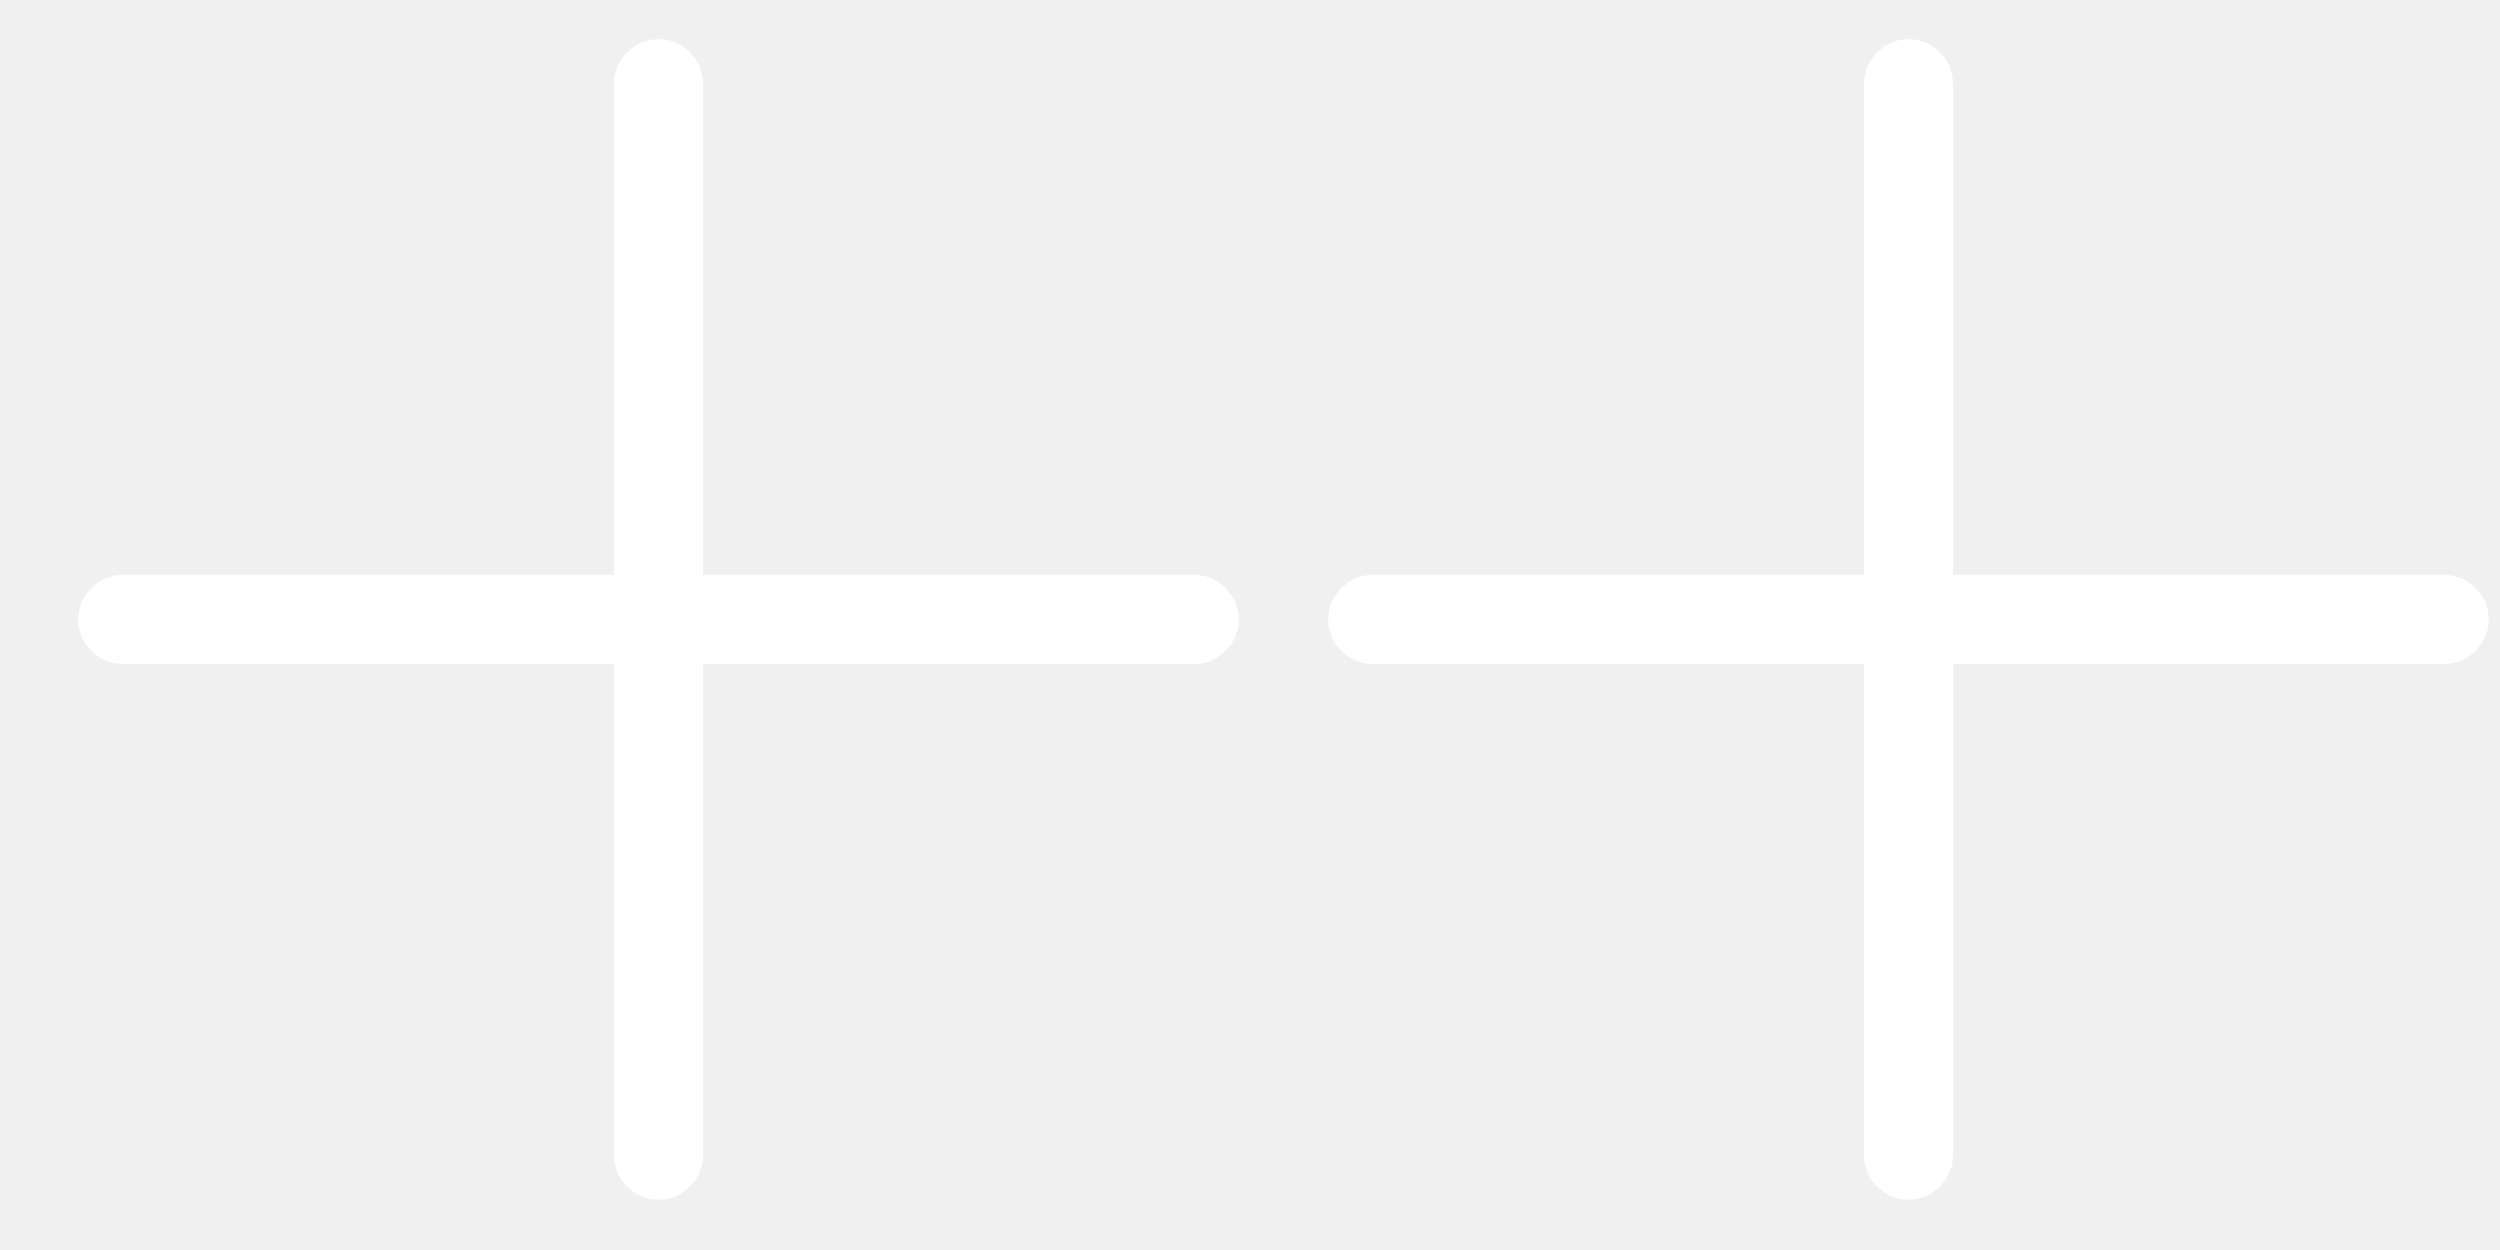
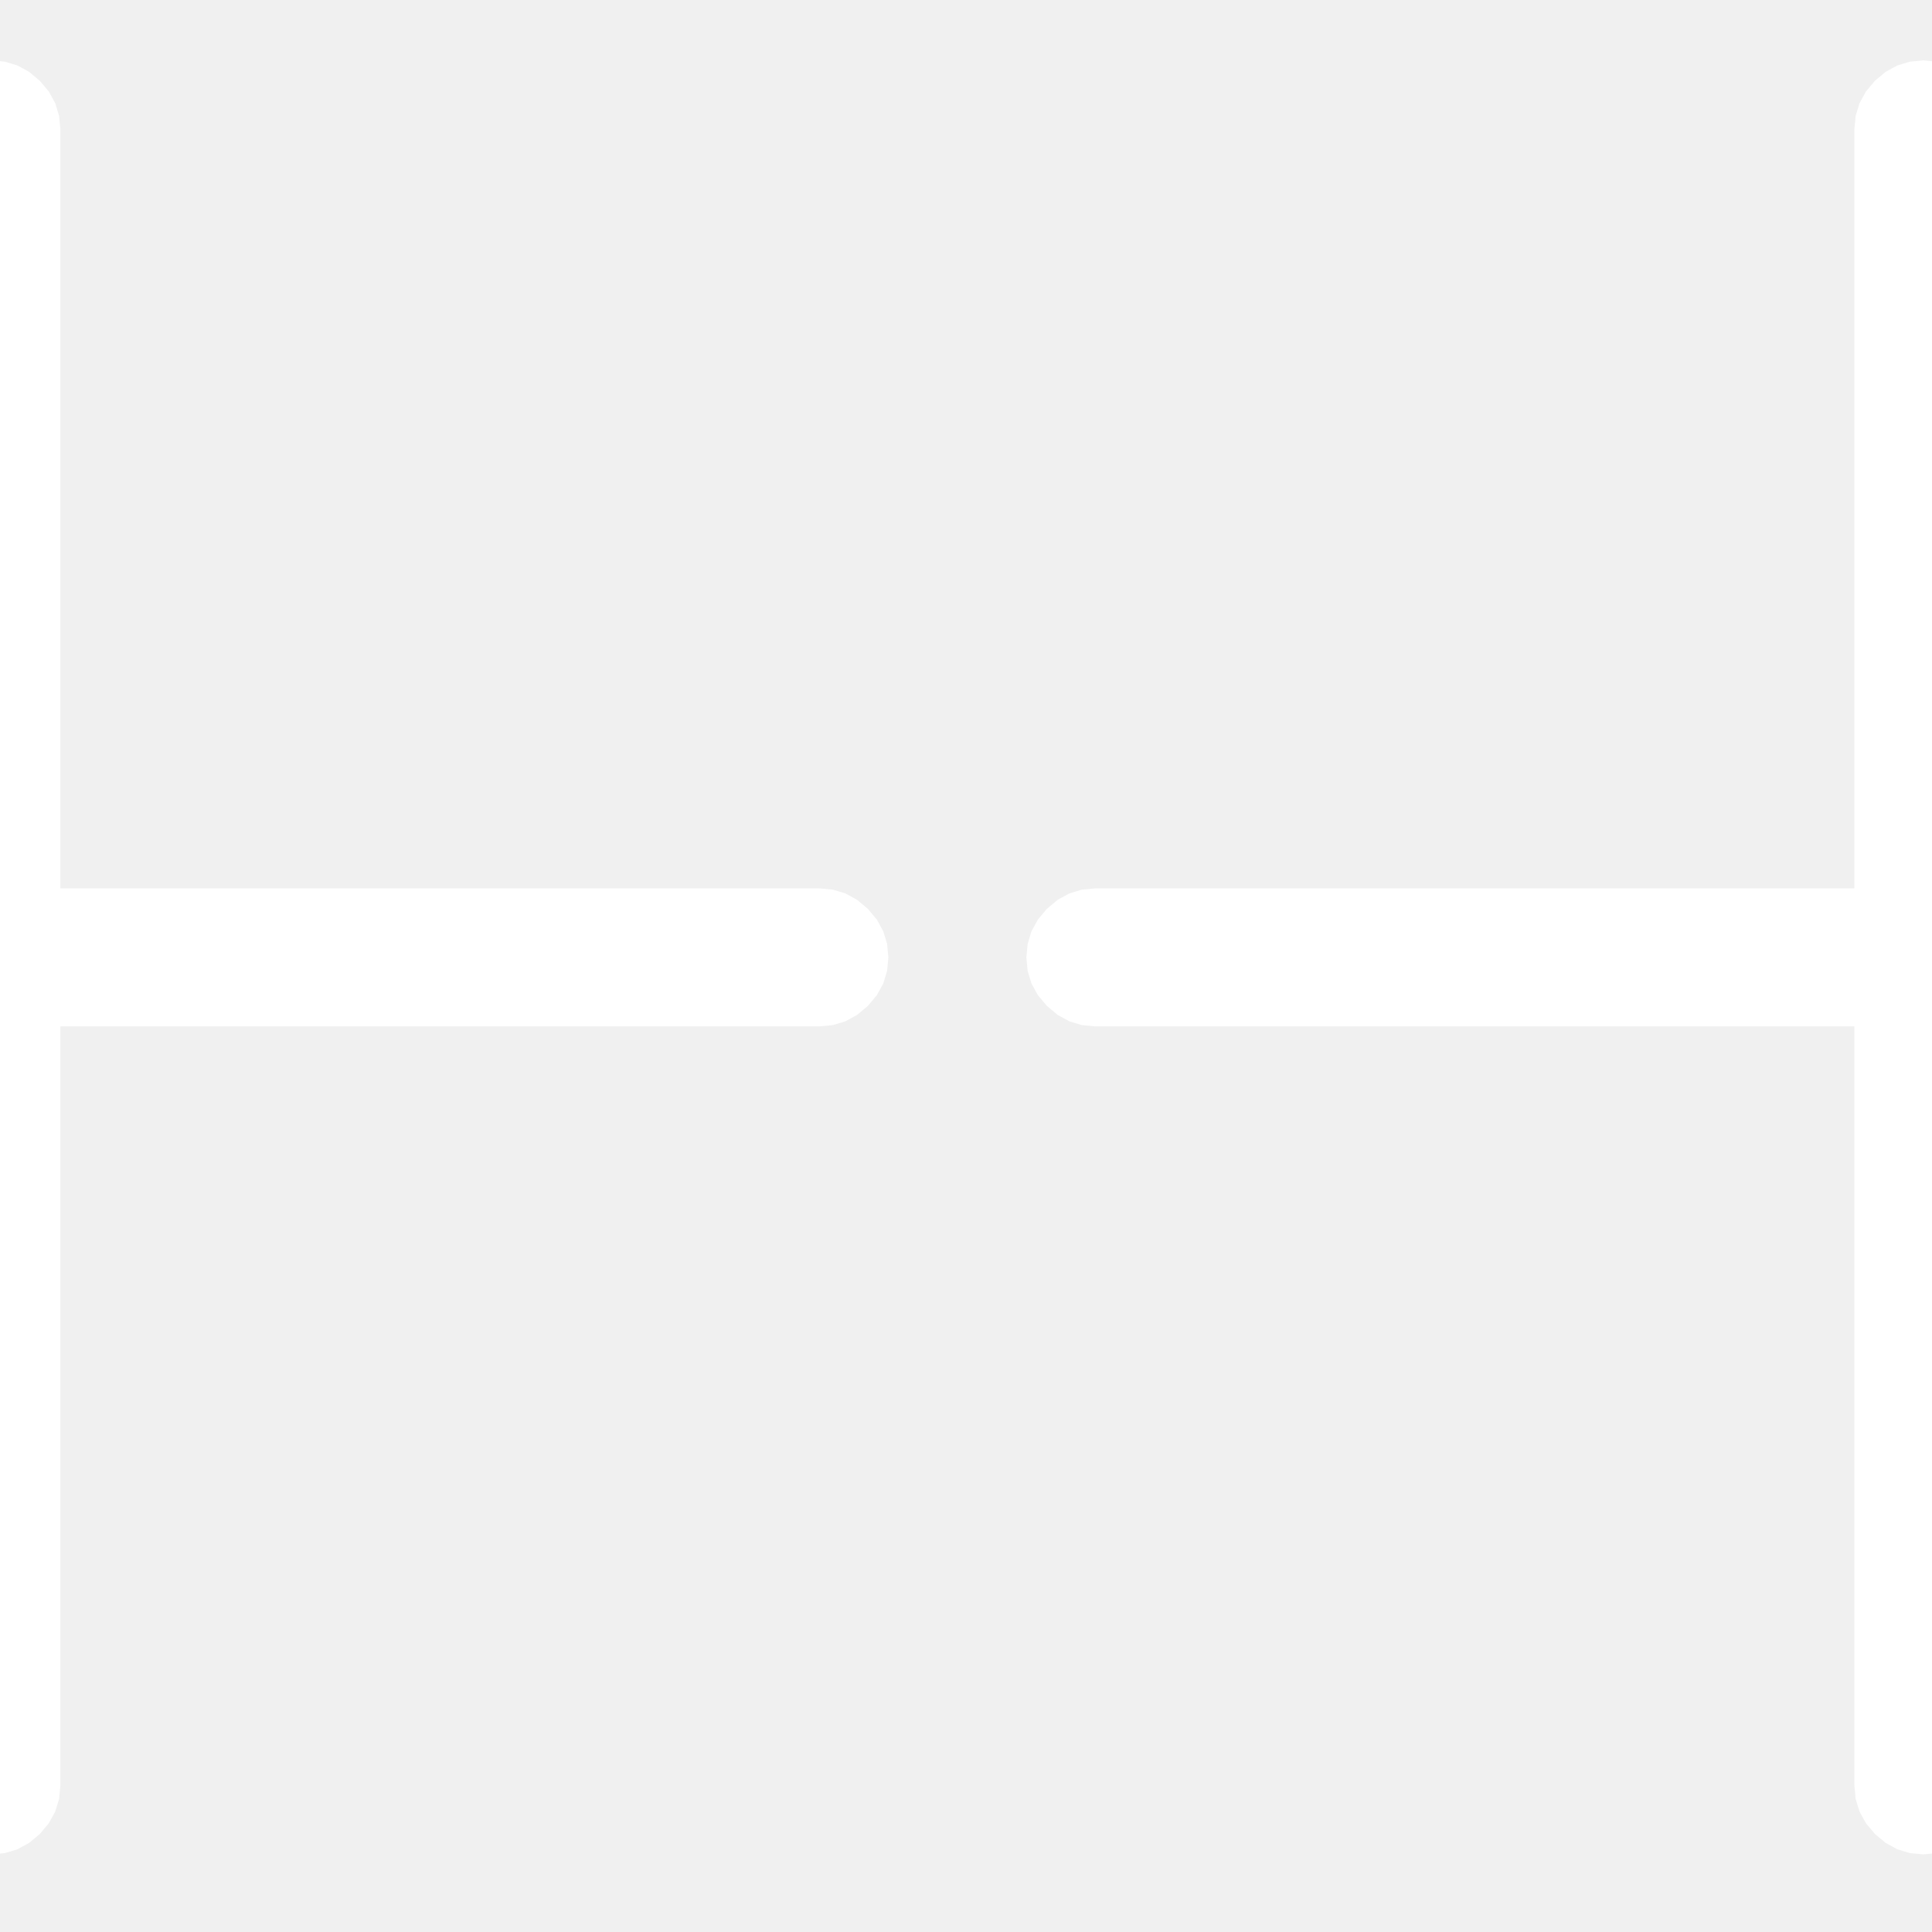
- <svg xmlns="http://www.w3.org/2000/svg" width="32" height="16">
+ <svg xmlns="http://www.w3.org/2000/svg" width="16" height="16">
  <g>
-     <g id="svg_1">
-       <path d="m698,28l3.141,0.297l2.922,0.891l2.703,1.484l2.484,2.078l2.078,2.484l1.484,2.703l0.891,2.922l0.297,3.141l0,176l176,0l3.141,0.297l2.922,0.891l2.703,1.484l2.484,2.078l2.078,2.484l1.484,2.703l0.891,2.922l0.297,3.141l-0.297,3.141l-0.891,2.922l-1.484,2.703l-2.078,2.484l-2.484,2.078l-2.703,1.484l-2.922,0.891l-3.141,0.297l-176,0l0,176l-0.297,3.141l-0.891,2.922l-1.484,2.703l-2.078,2.484l-2.484,2.078l-2.703,1.484l-2.922,0.891l-3.141,0.297l-3.141,-0.297l-2.922,-0.891l-2.703,-1.484l-2.484,-2.078l-2.078,-2.484l-1.484,-2.703l-0.891,-2.922l-0.297,-3.141l0,-176l-176,0l-3.141,-0.297l-2.922,-0.891l-2.703,-1.484l-2.484,-2.078l-2.078,-2.484l-1.484,-2.703l-0.891,-2.922l-0.297,-3.141l0.297,-3.141l0.891,-2.922l1.484,-2.703l2.078,-2.484l2.484,-2.078l2.703,-1.484l2.922,-0.891l3.141,-0.297l176,0l0,-176l0.297,-3.141l0.891,-2.922l1.484,-2.703l2.078,-2.484l2.484,-2.078l2.703,-1.484l2.922,-0.891l3.141,-0.297z" fill="#ffffff" transform="translate(-0.5 -0.5) scale(0.0357143 0.0357143)" id="path1" />
-     </g>
-     <g id="svg_3">
-       <path d="m250,28l3.141,0.297l2.922,0.891l2.703,1.484l2.484,2.078l2.078,2.484l1.484,2.703l0.891,2.922l0.297,3.141l0,176l176,0l3.141,0.297l2.922,0.891l2.703,1.484l2.484,2.078l2.078,2.484l1.484,2.703l0.891,2.922l0.297,3.141l-0.297,3.141l-0.891,2.922l-1.484,2.703l-2.078,2.484l-2.484,2.078l-2.703,1.484l-2.922,0.891l-3.141,0.297l-176,0l0,176l-0.297,3.141l-0.891,2.922l-1.484,2.703l-2.078,2.484l-2.484,2.078l-2.703,1.484l-2.922,0.891l-3.141,0.297l-3.141,-0.297l-2.922,-0.891l-2.703,-1.484l-2.484,-2.078l-2.078,-2.484l-1.484,-2.703l-0.891,-2.922l-0.297,-3.141l0,-176l-176,0l-3.141,-0.297l-2.922,-0.891l-2.703,-1.484l-2.484,-2.078l-2.078,-2.484l-1.484,-2.703l-0.891,-2.922l-0.297,-3.141l0.297,-3.141l0.891,-2.922l1.484,-2.703l2.078,-2.484l2.484,-2.078l2.703,-1.484l2.922,-0.891l3.141,-0.297l176,0l0,-176l0.297,-3.141l0.891,-2.922l1.484,-2.703l2.078,-2.484l2.484,-2.078l2.703,-1.484l2.922,-0.891l3.141,-0.297z" fill="#ffffff" transform="translate(-0.5 -0.5) scale(0.0357143 0.0357143)" id="svg_2" />
+     <g id="svg_4">
+       <g id="svg_1">
+         <path d="m460,28l3.141,0.297l2.922,0.891l2.703,1.484l2.484,2.078l2.078,2.484l1.484,2.703l0.891,2.922l0.297,3.141l0,176l176,0l3.141,0.297l2.922,0.891l2.703,1.484l2.484,2.078l2.078,2.484l1.484,2.703l0.891,2.922l0.297,3.141l-0.297,3.141l-0.891,2.922l-1.484,2.703l-2.078,2.484l-2.484,2.078l-2.703,1.484l-2.922,0.891l-3.141,0.297l-176,0l0,176l-0.297,3.141l-0.891,2.922l-1.484,2.703l-2.078,2.484l-2.484,2.078l-2.703,1.484l-2.922,0.891l-3.141,0.297l-3.141,-0.297l-2.922,-0.891l-2.703,-1.484l-2.484,-2.078l-2.078,-2.484l-1.484,-2.703l-0.891,-2.922l-0.297,-3.141l0,-176l-176,0l-3.141,-0.297l-2.922,-0.891l-2.703,-1.484l-2.484,-2.078l-2.078,-2.484l-1.484,-2.703l-0.891,-2.922l-0.297,-3.141l0.297,-3.141l0.891,-2.922l1.484,-2.703l2.078,-2.484l2.484,-2.078l2.703,-1.484l2.922,-0.891l3.141,-0.297l176,0l0,-176l0.297,-3.141l0.891,-2.922l1.484,-2.703l2.078,-2.484l2.484,-2.078l2.703,-1.484l2.922,-0.891l3.141,-0.297z" fill="#ffffff" transform="translate(-0.5 -0.5) scale(0.0357143 0.0357143)" id="path1" />
+       </g>
+       <g id="svg_3">
+         <path d="m12,28l3.141,0.297l2.922,0.891l2.703,1.484l2.484,2.078l2.078,2.484l1.484,2.703l0.891,2.922l0.297,3.141l0,176l176,0l3.141,0.297l2.922,0.891l2.703,1.484l2.484,2.078l2.078,2.484l1.484,2.703l0.891,2.922l0.297,3.141l-0.297,3.141l-0.891,2.922l-1.484,2.703l-2.078,2.484l-2.484,2.078l-2.703,1.484l-2.922,0.891l-3.141,0.297l-176,0l0,176l-0.297,3.141l-0.891,2.922l-1.484,2.703l-2.078,2.484l-2.484,2.078l-2.703,1.484l-2.922,0.891l-3.141,0.297l-3.141,-0.297l-2.922,-0.891l-2.703,-1.484l-2.484,-2.078l-2.078,-2.484l-1.484,-2.703l-0.891,-2.922l-0.297,-3.141l0,-176l-176,0l-3.141,-0.297l-2.922,-0.891l-2.703,-1.484l-2.484,-2.078l-2.078,-2.484l-1.484,-2.703l-0.891,-2.922l-0.297,-3.141l0.297,-3.141l0.891,-2.922l1.484,-2.703l2.078,-2.484l2.484,-2.078l2.703,-1.484l2.922,-0.891l3.141,-0.297l176,0l0,-176l0.297,-3.141l0.891,-2.922l1.484,-2.703l2.078,-2.484l2.484,-2.078l2.703,-1.484l2.922,-0.891l3.141,-0.297z" fill="#ffffff" transform="translate(-0.5 -0.5) scale(0.0357143 0.0357143)" id="svg_2" />
+       </g>
    </g>
  </g>
</svg>
